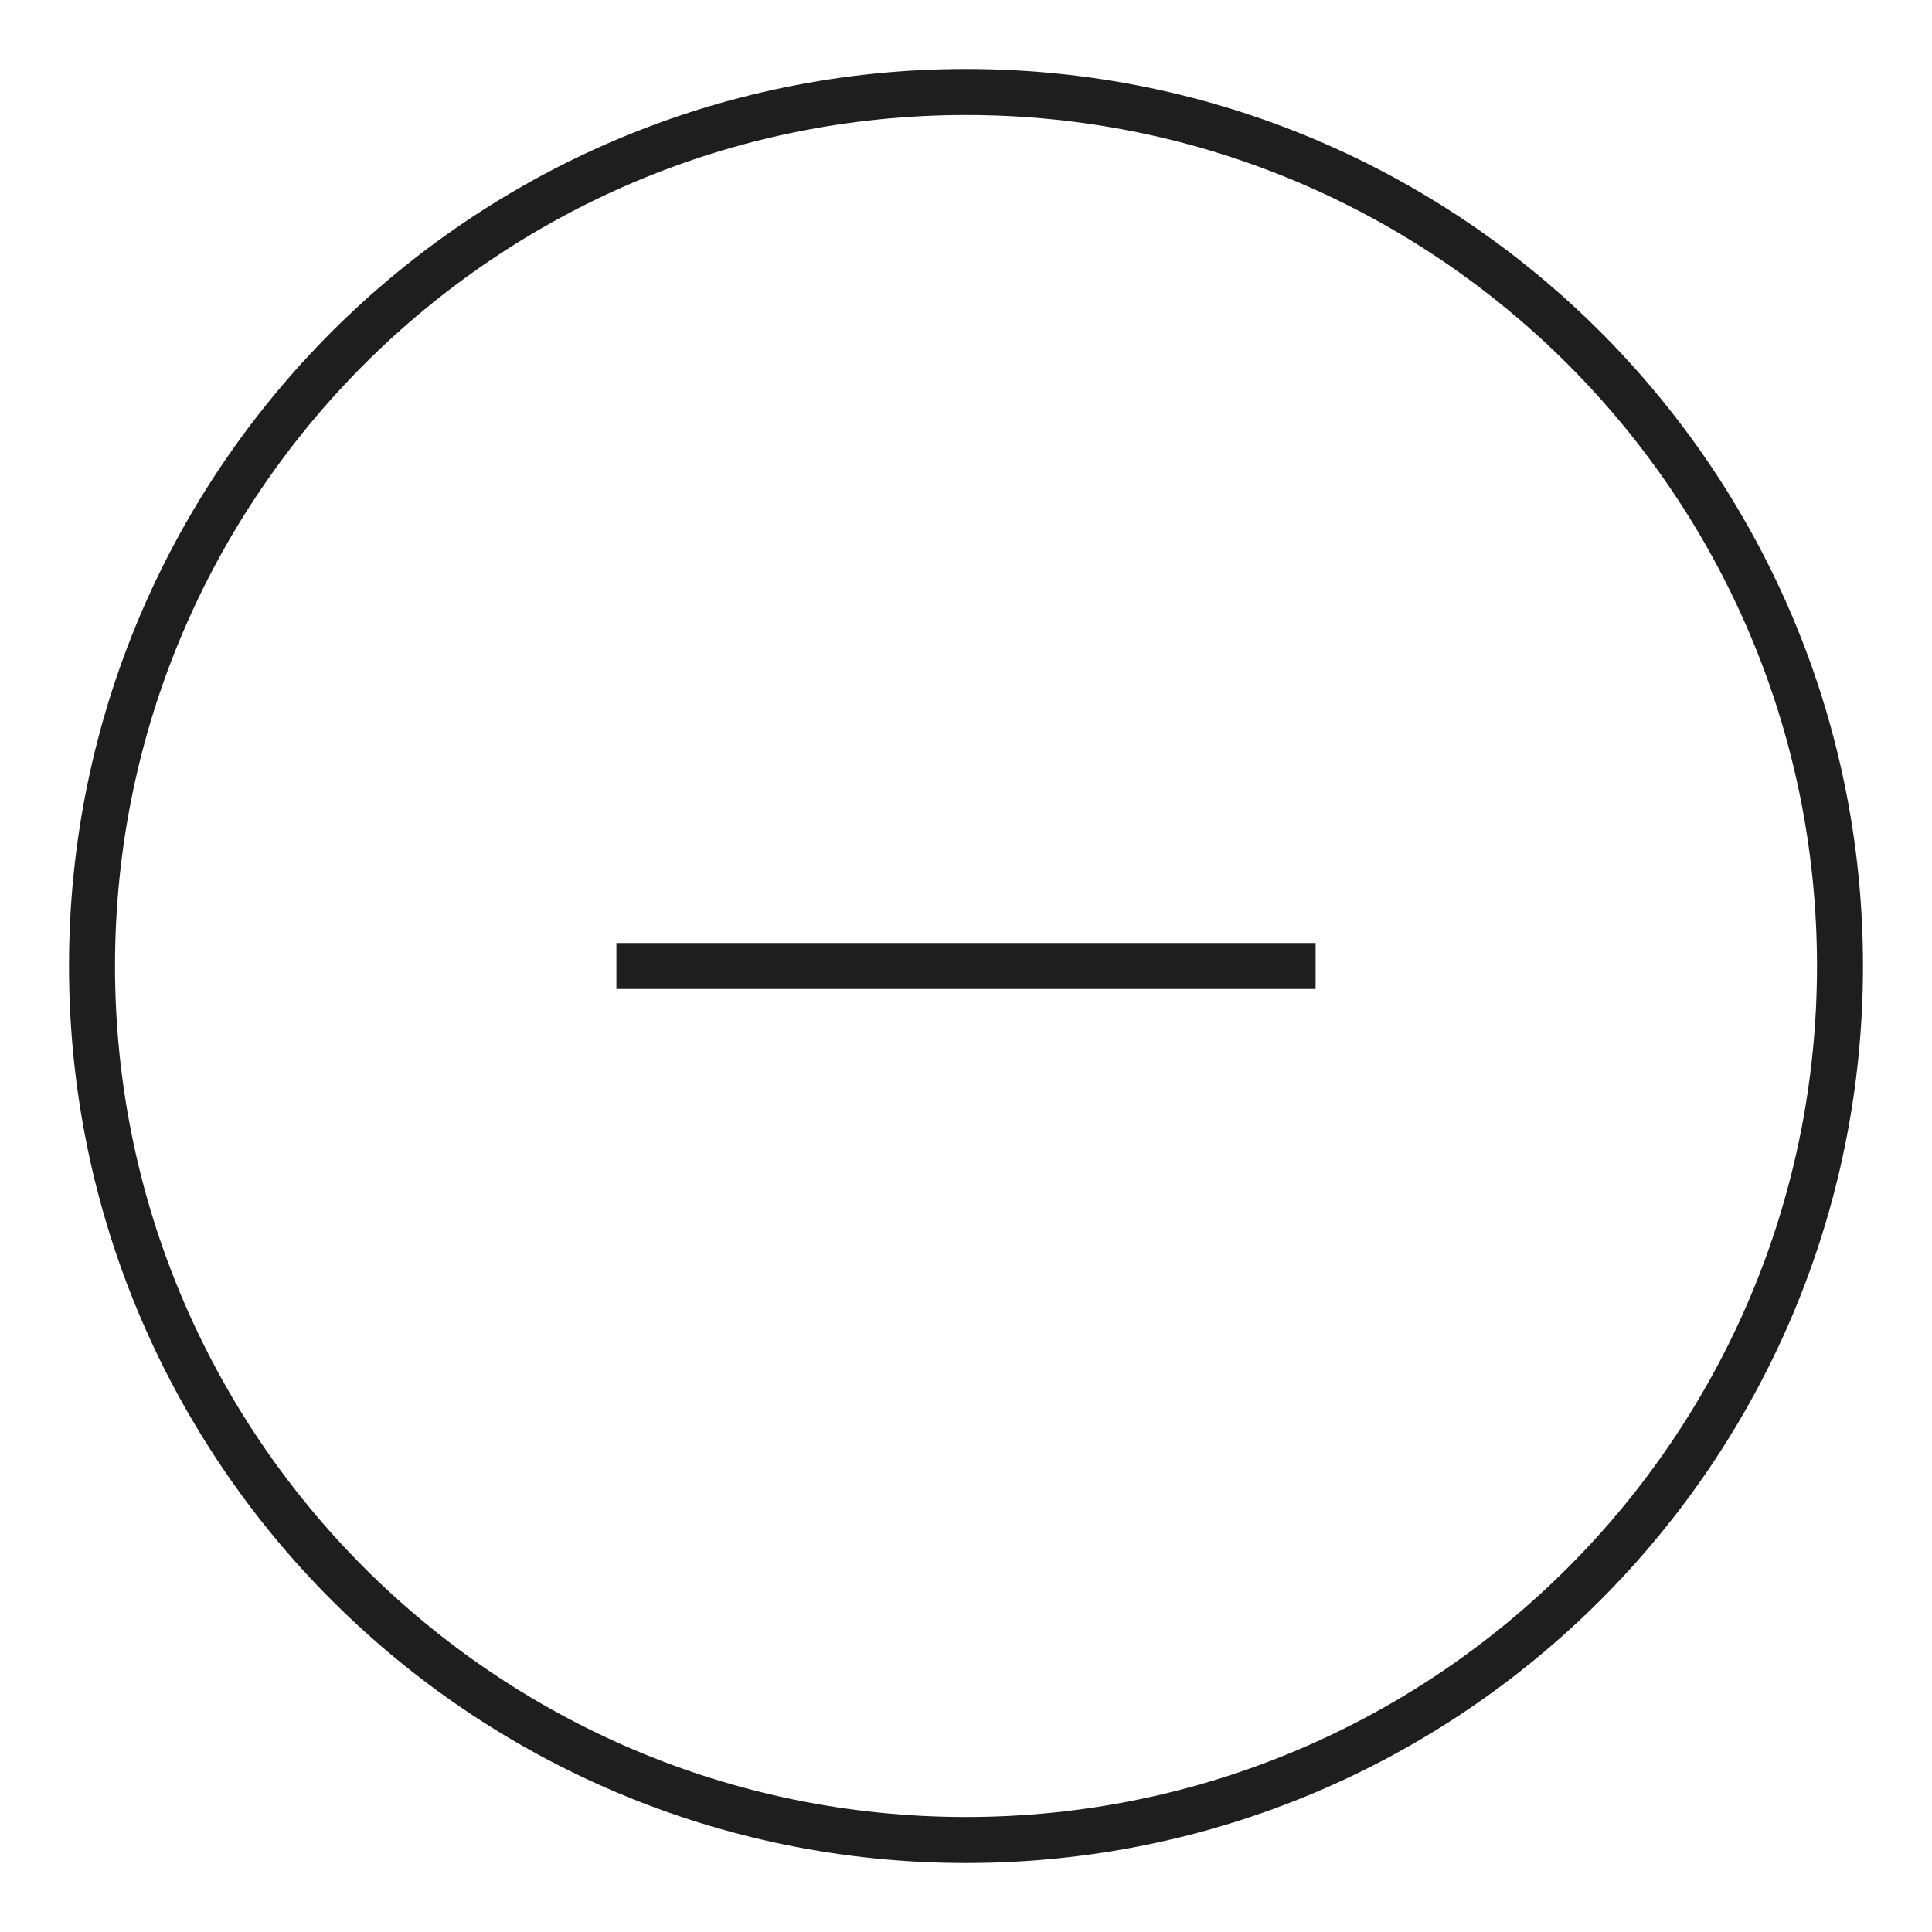
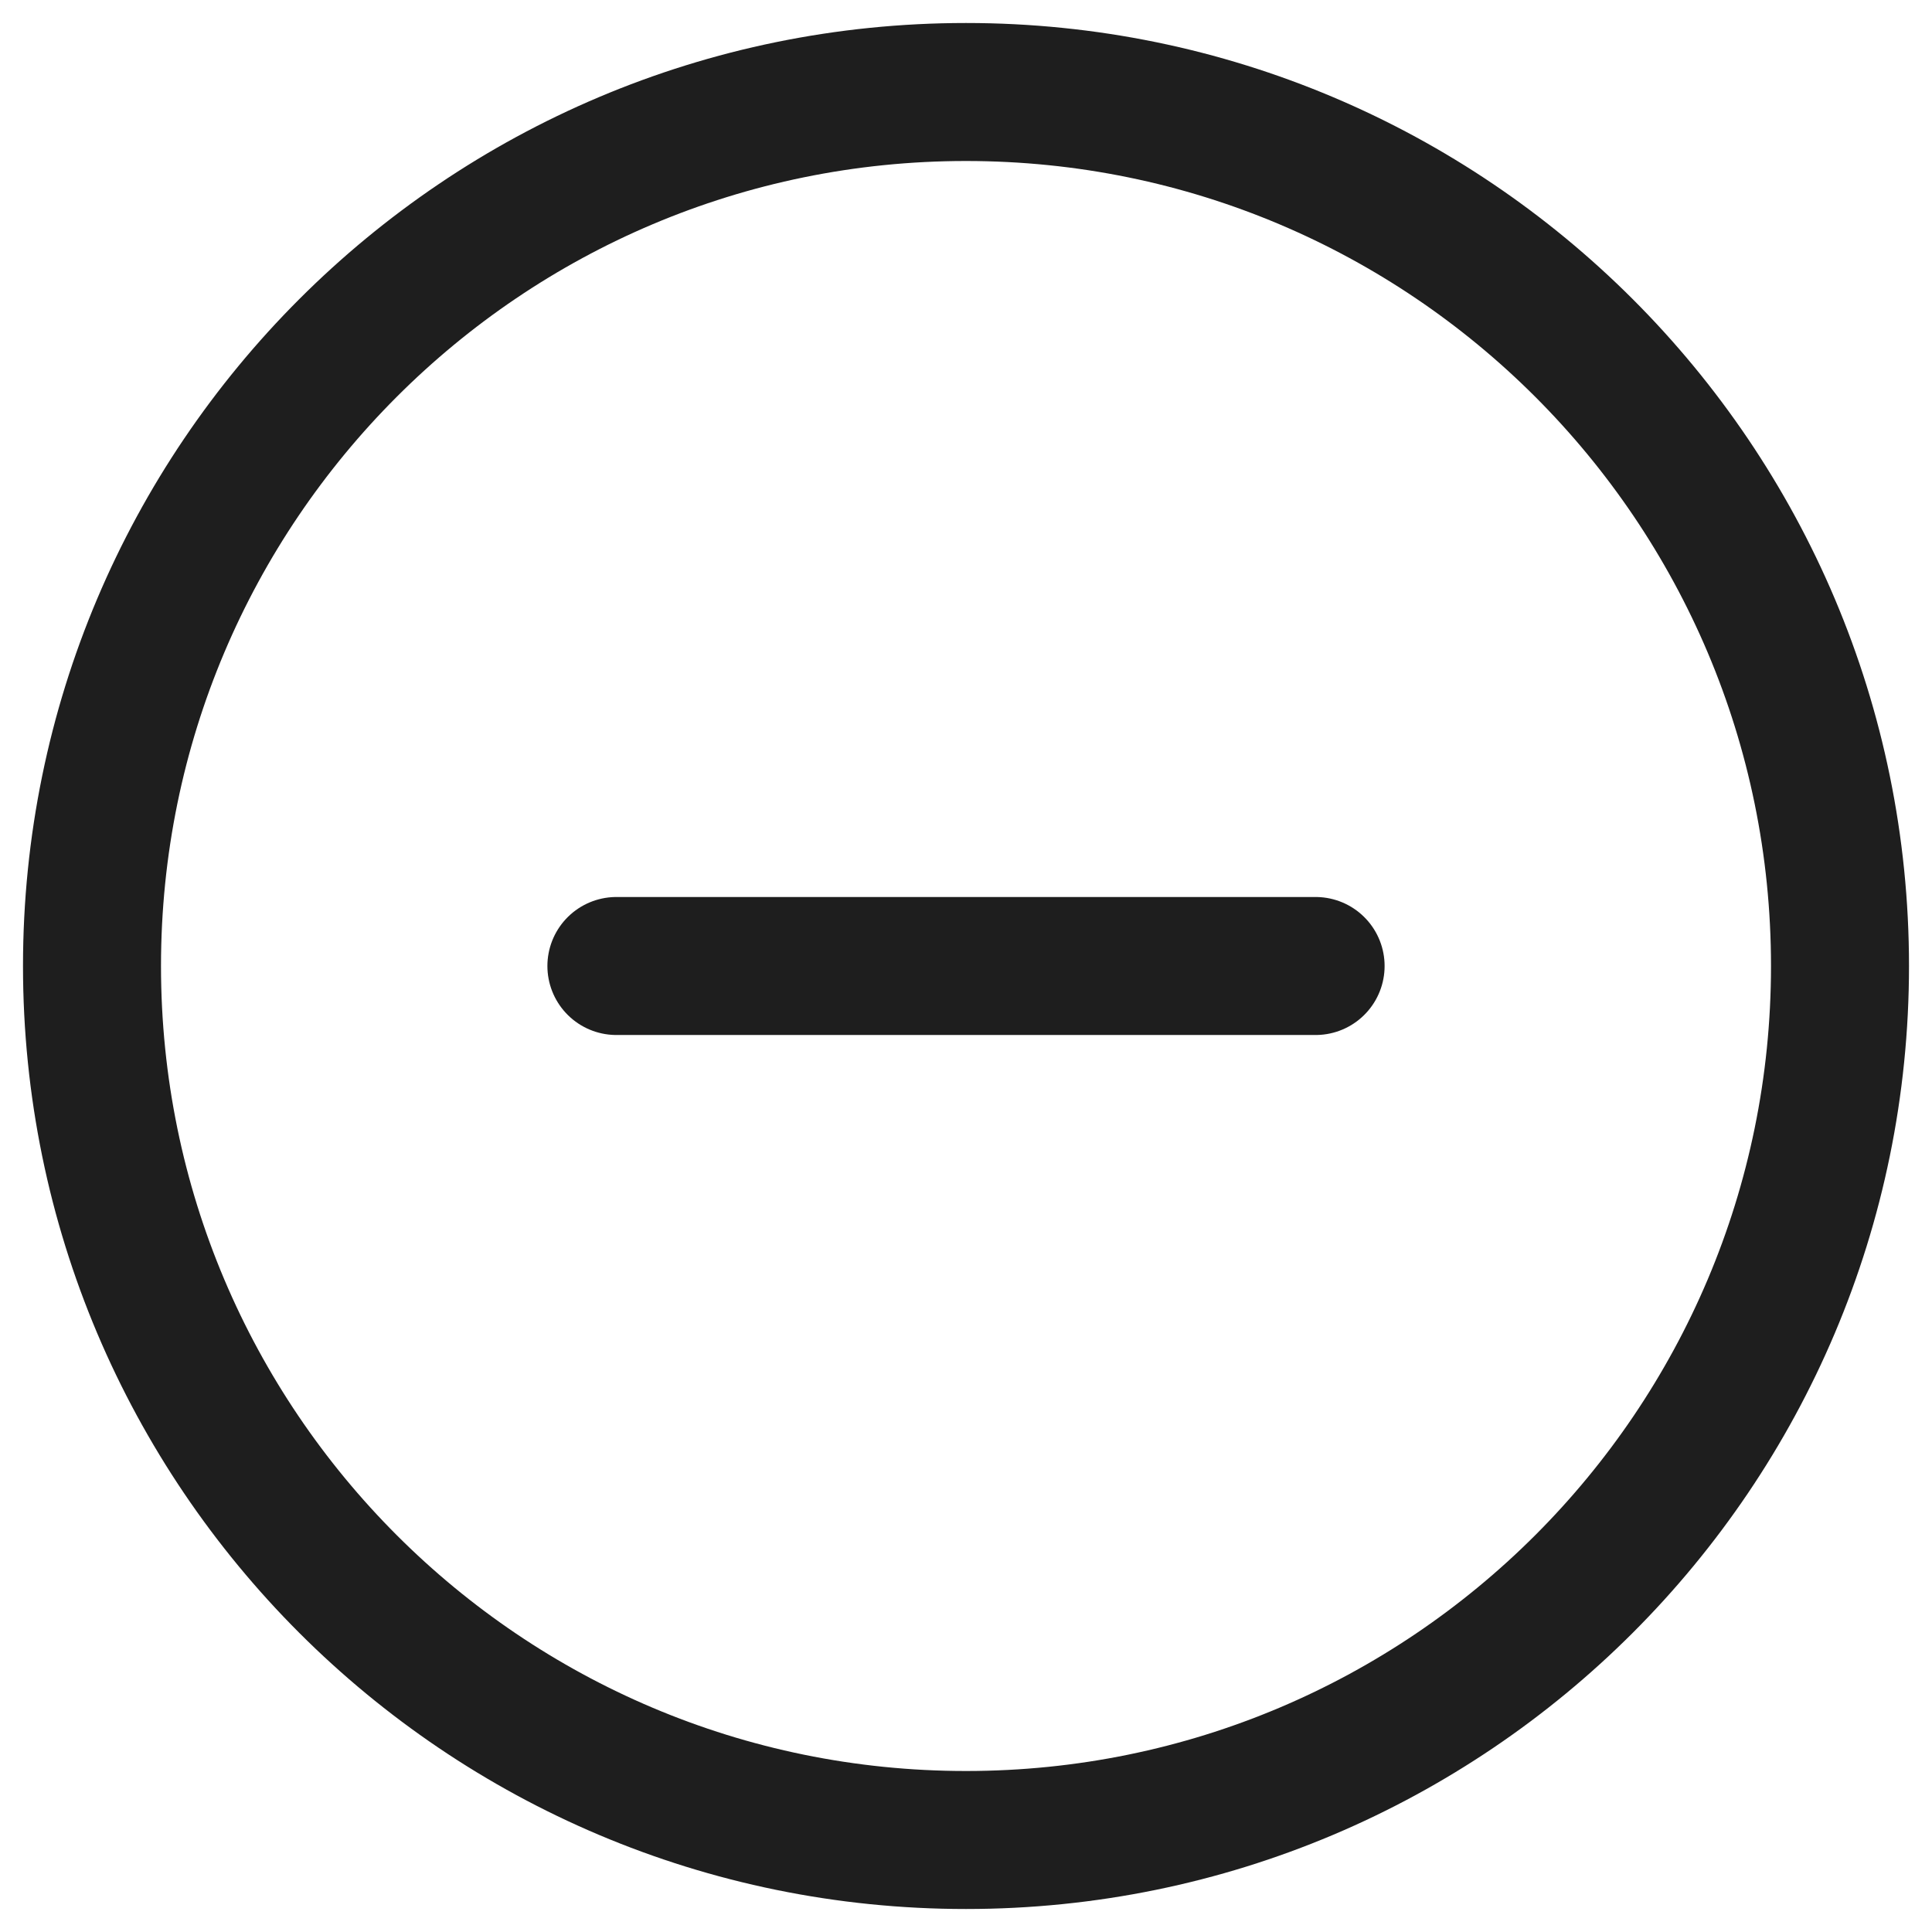
<svg xmlns="http://www.w3.org/2000/svg" width="42" height="42" viewBox="0 0 42 42" fill="none">
-   <path d="M13.4 21H28.6M40 21C40 31.493 31.493 40 21 40C10.507 40 2 31.493 2 21C2 10.507 10.507 2 21 2C31.493 2 40 10.507 40 21Z" stroke="#1E1E1E" strokeWidth="3" strokeLinecap="round" strokeLinejoin="round" />
+   <path d="M13.4 21H28.6M40 21C40 31.493 31.493 40 21 40C10.507 40 2 31.493 2 21C2 10.507 10.507 2 21 2C31.493 2 40 10.507 40 21Z" stroke="#1E1E1E" stroke-width="3" stroke-linecap="round" stroke-linejoin="round" />
</svg>
